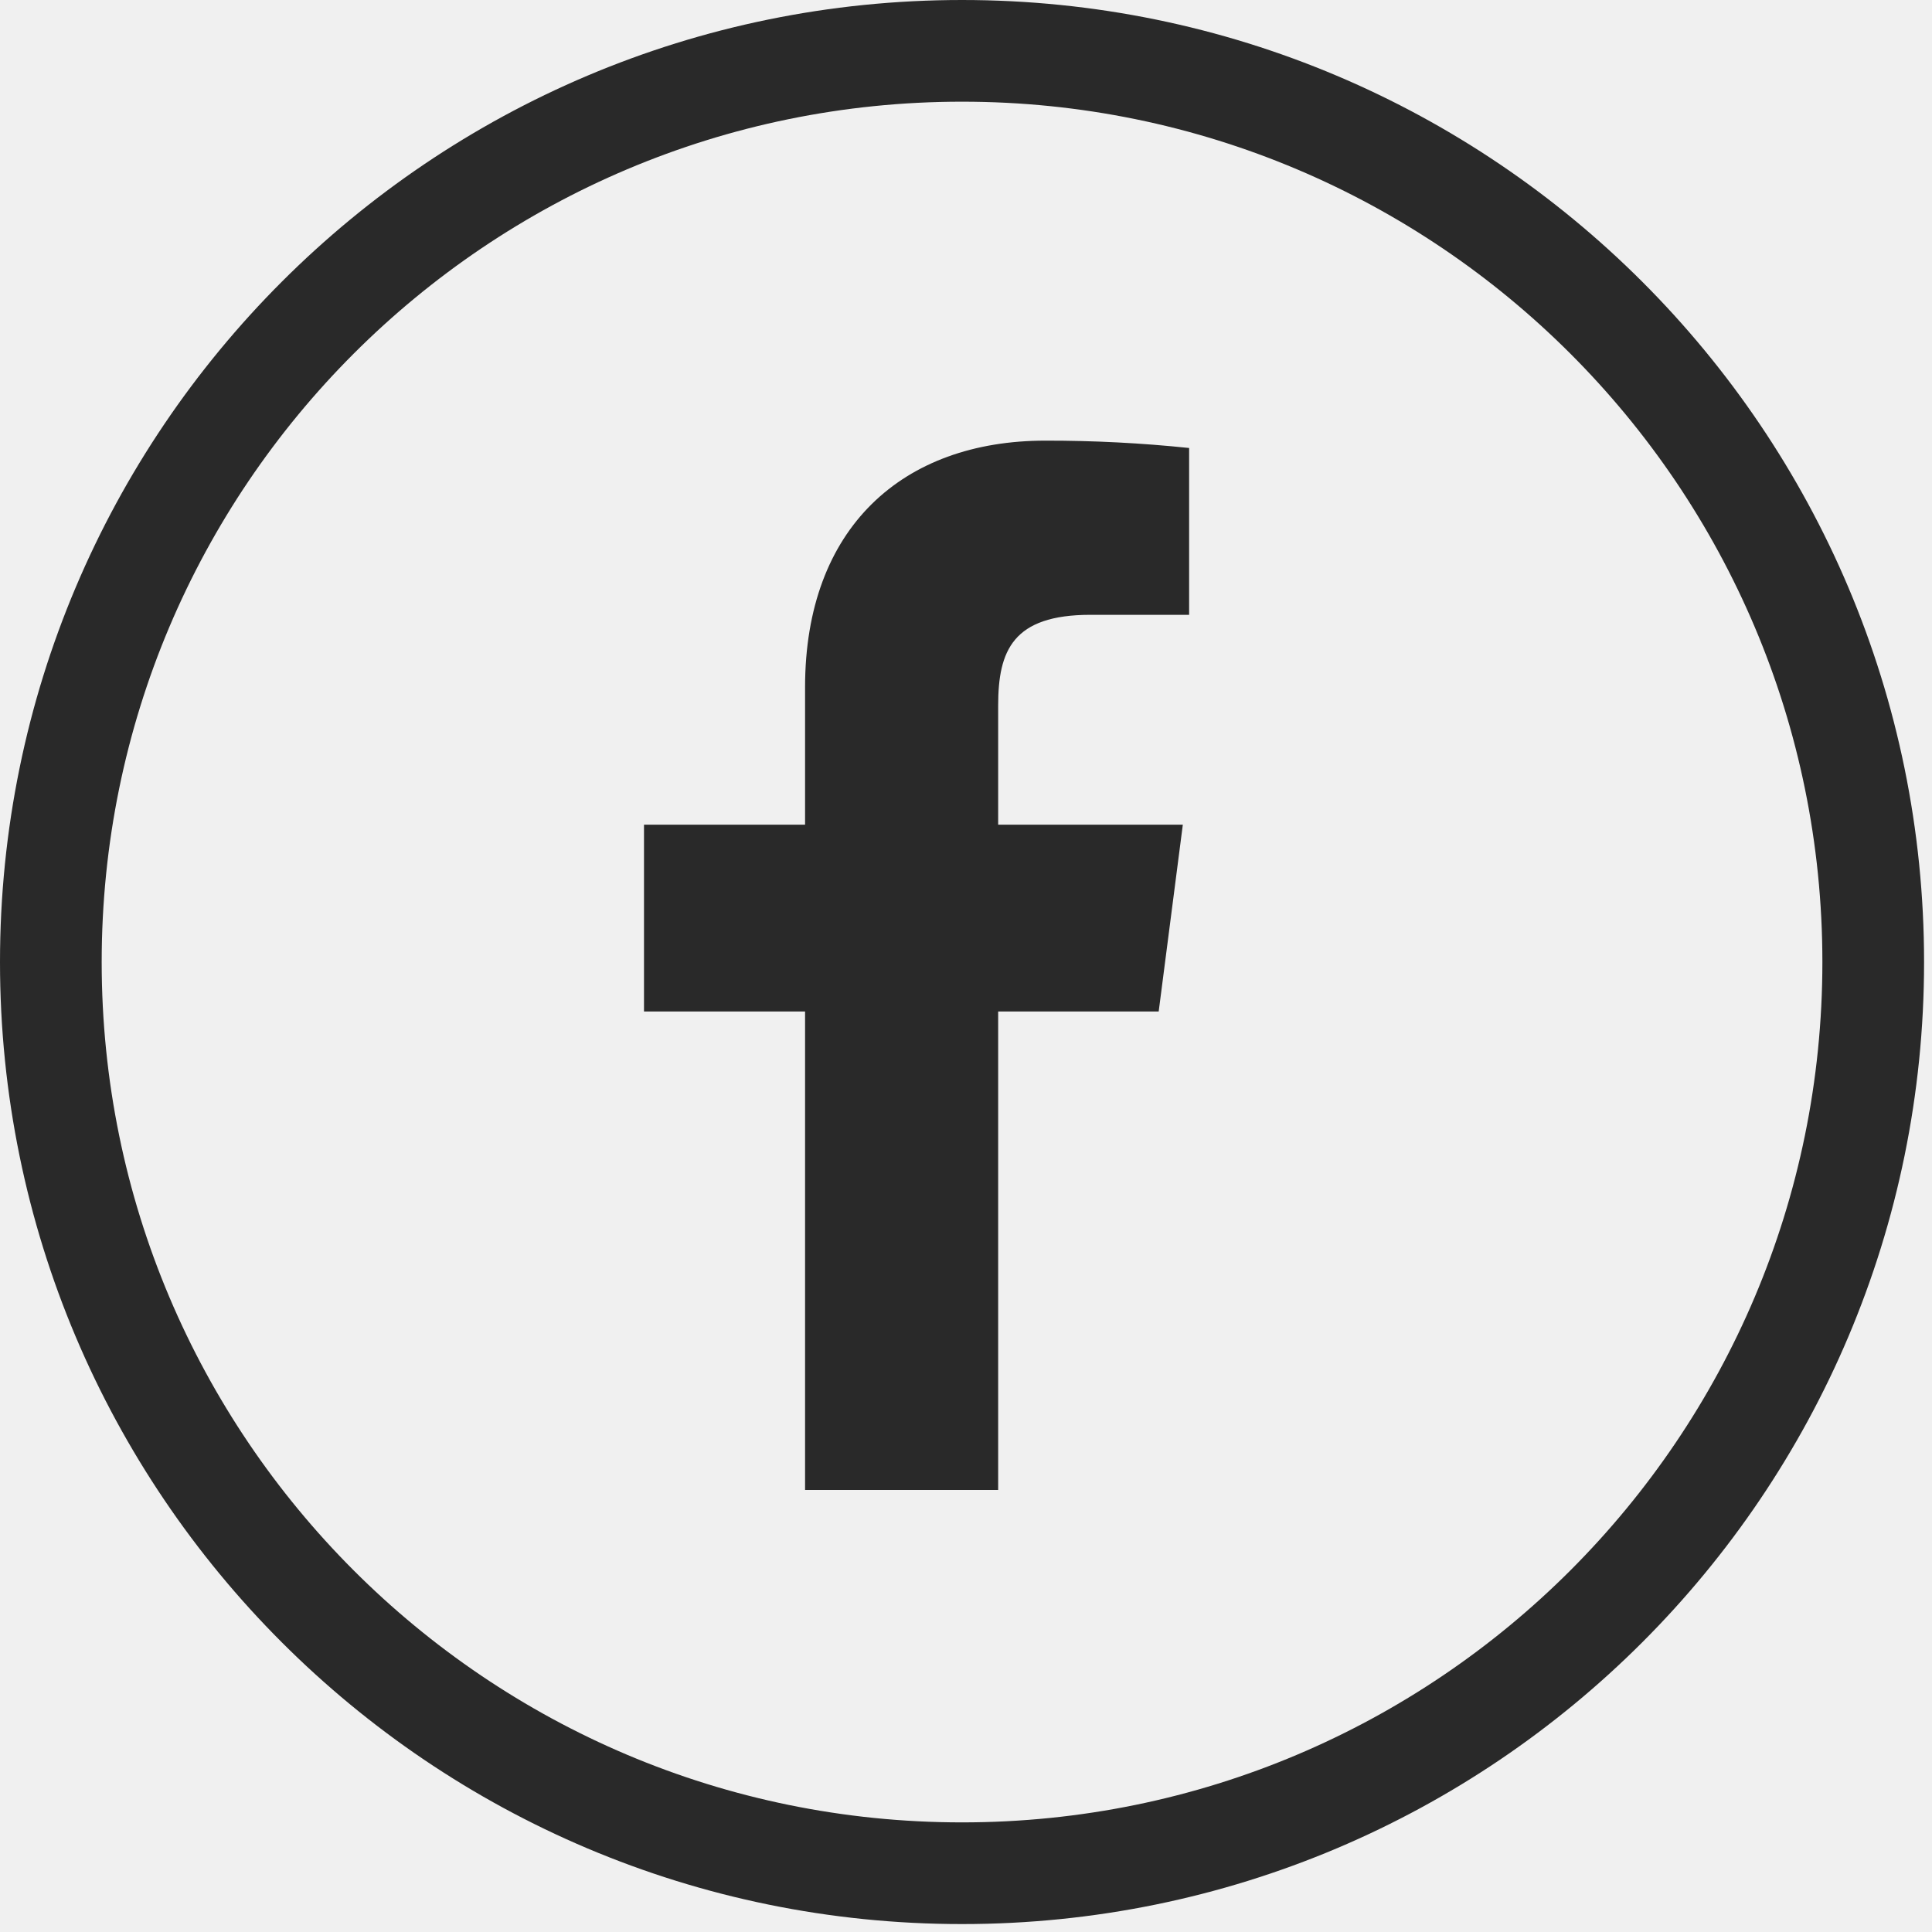
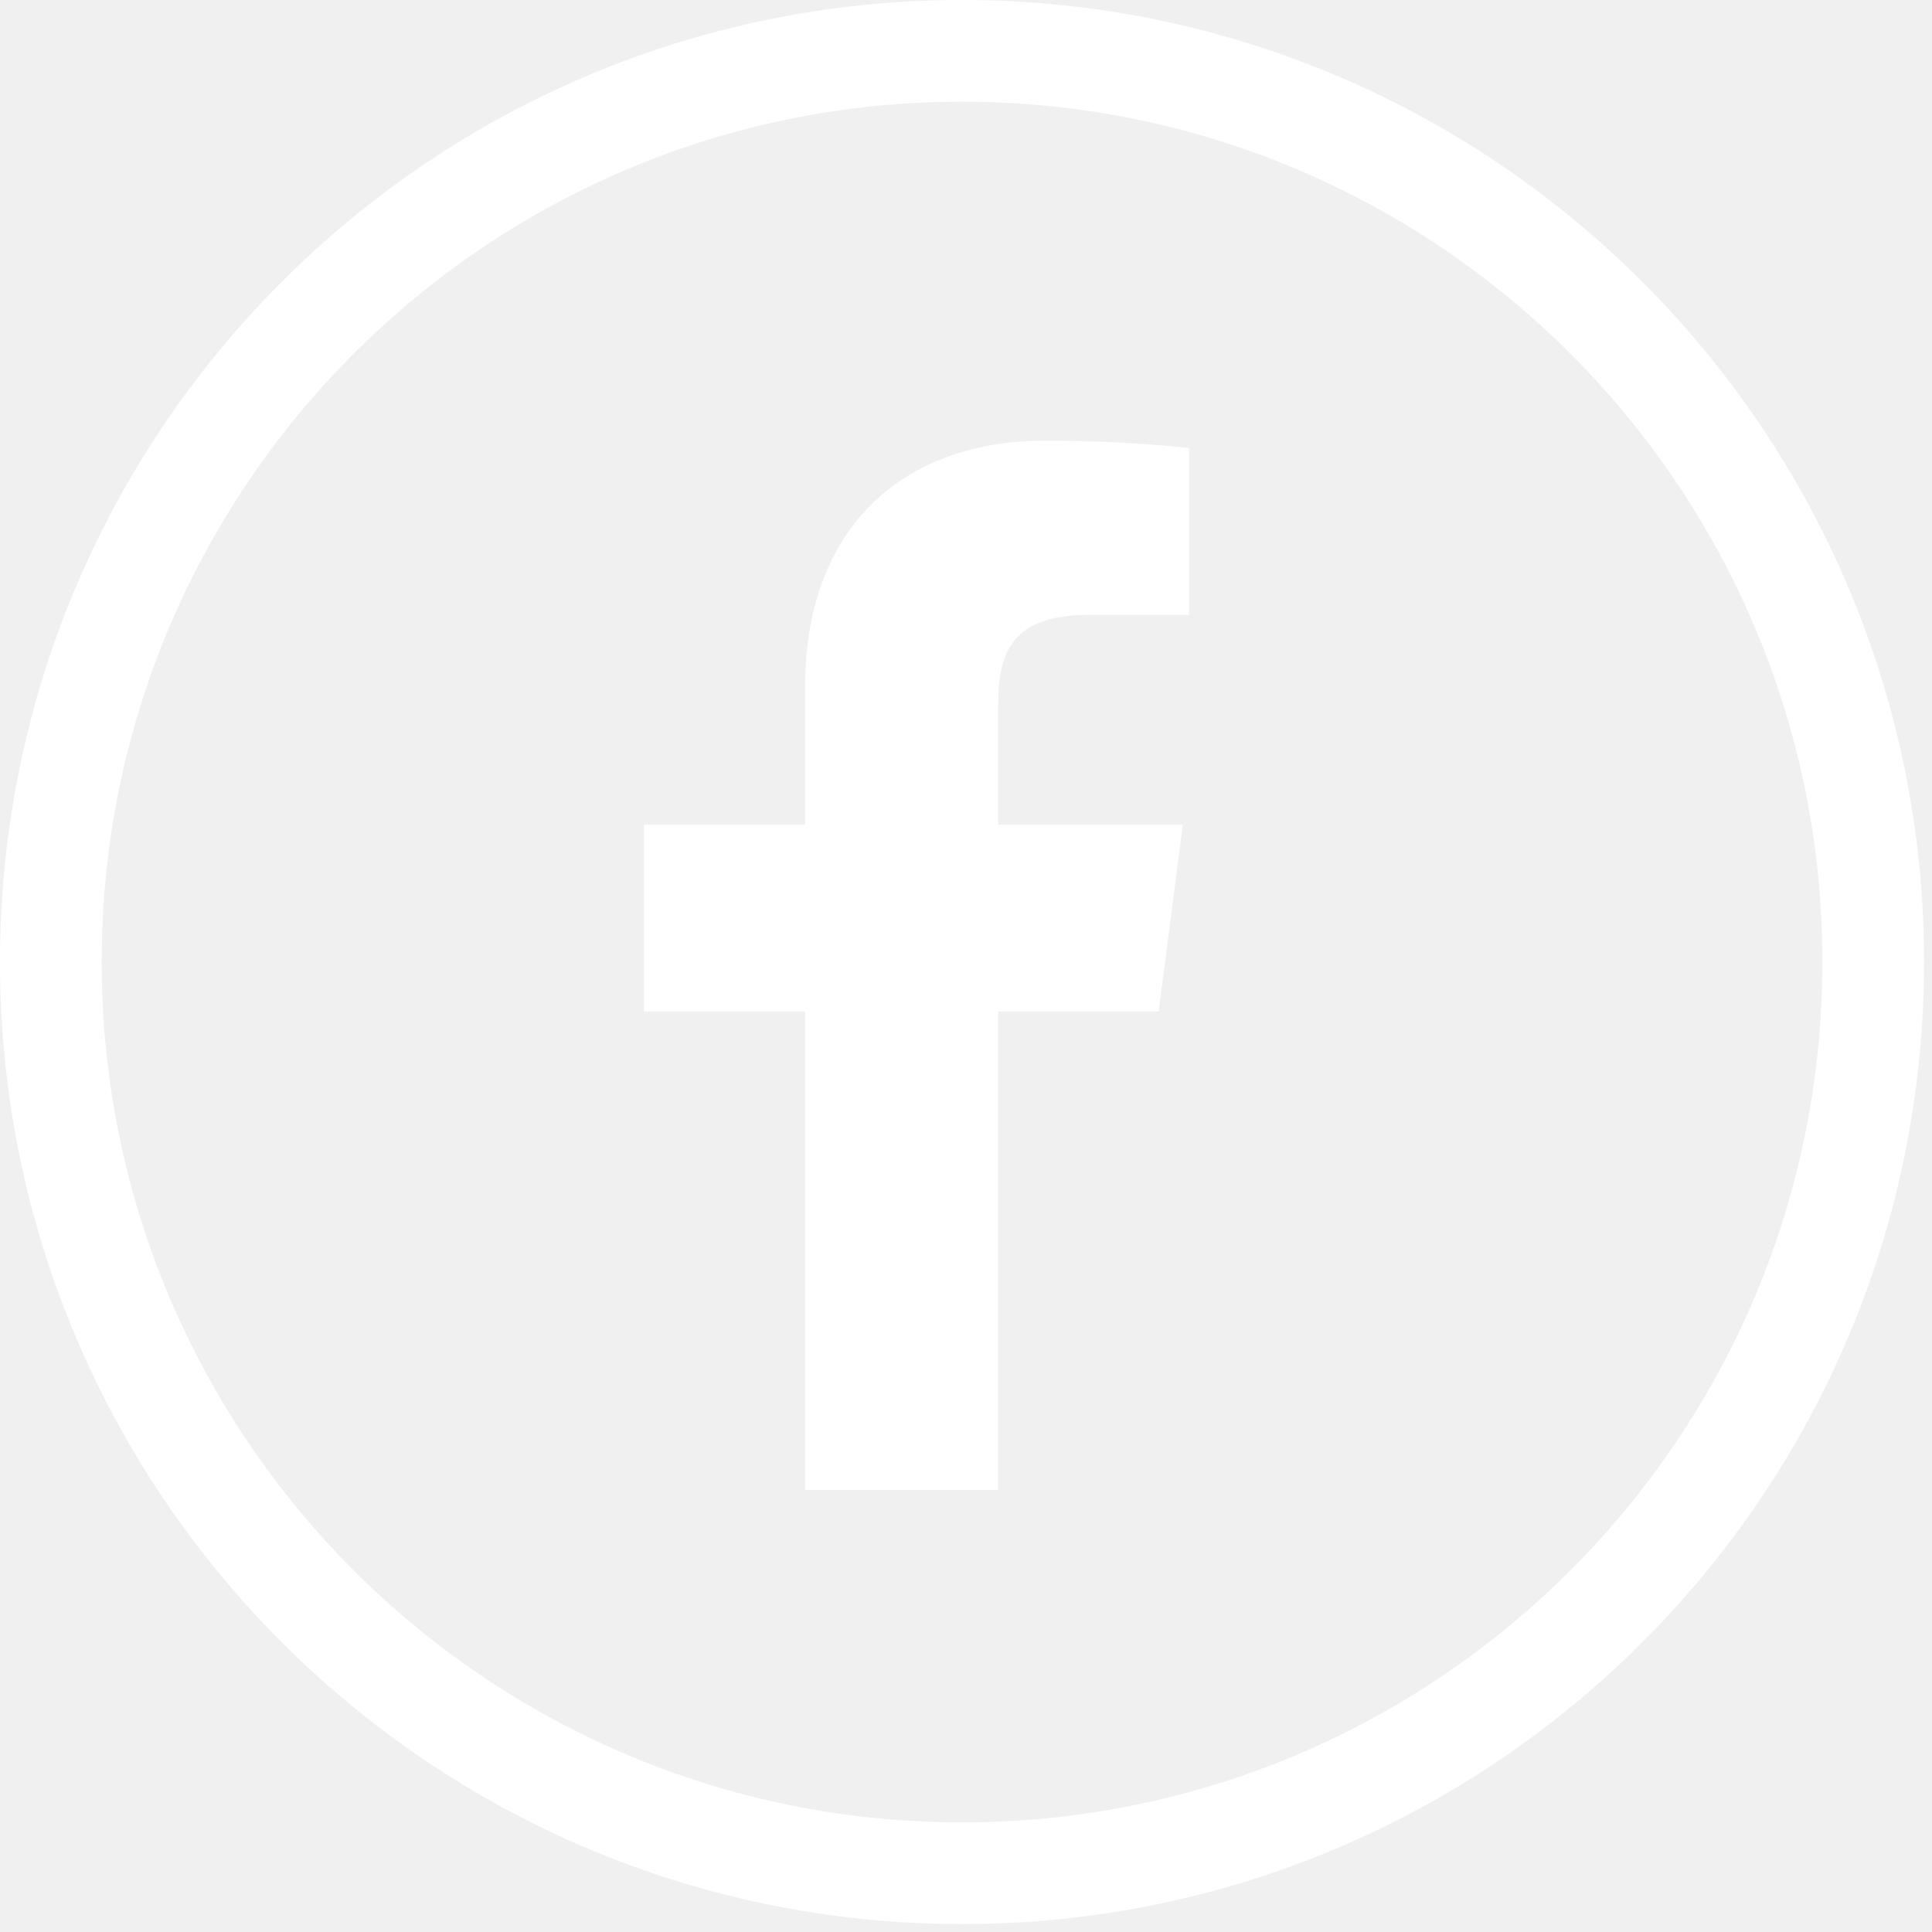
<svg xmlns="http://www.w3.org/2000/svg" width="57" height="57" viewBox="0 0 57 57" fill="none">
  <g id="Group 256">
-     <circle id="Ellipse 18" cx="28.383" cy="28.383" r="26.883" stroke="#292929" stroke-width="3" />
-     <path id="facebook-f" d="M32.173 18.139H35.083V13.217C33.674 13.07 32.258 12.998 30.842 13C26.631 13 23.752 15.57 23.752 20.275V24.331H19V29.842H23.752V43.959H29.449V29.842H34.185L34.897 24.331H29.449V20.817C29.449 19.192 29.882 18.139 32.173 18.139Z" fill="#292929" />
+     <circle id="Ellipse 18" cx="28.383" cy="28.383" r="26.883" stroke="white" stroke-width="3" />
+     <path id="facebook-f" d="M32.173 18.139H35.083V13.217C33.674 13.07 32.258 12.998 30.842 13C26.631 13 23.752 15.57 23.752 20.275V24.331H19V29.842H23.752V43.959H29.449V29.842H34.185L34.897 24.331H29.449V20.817C29.449 19.192 29.882 18.139 32.173 18.139Z" fill="white" />
  </g>
</svg>
